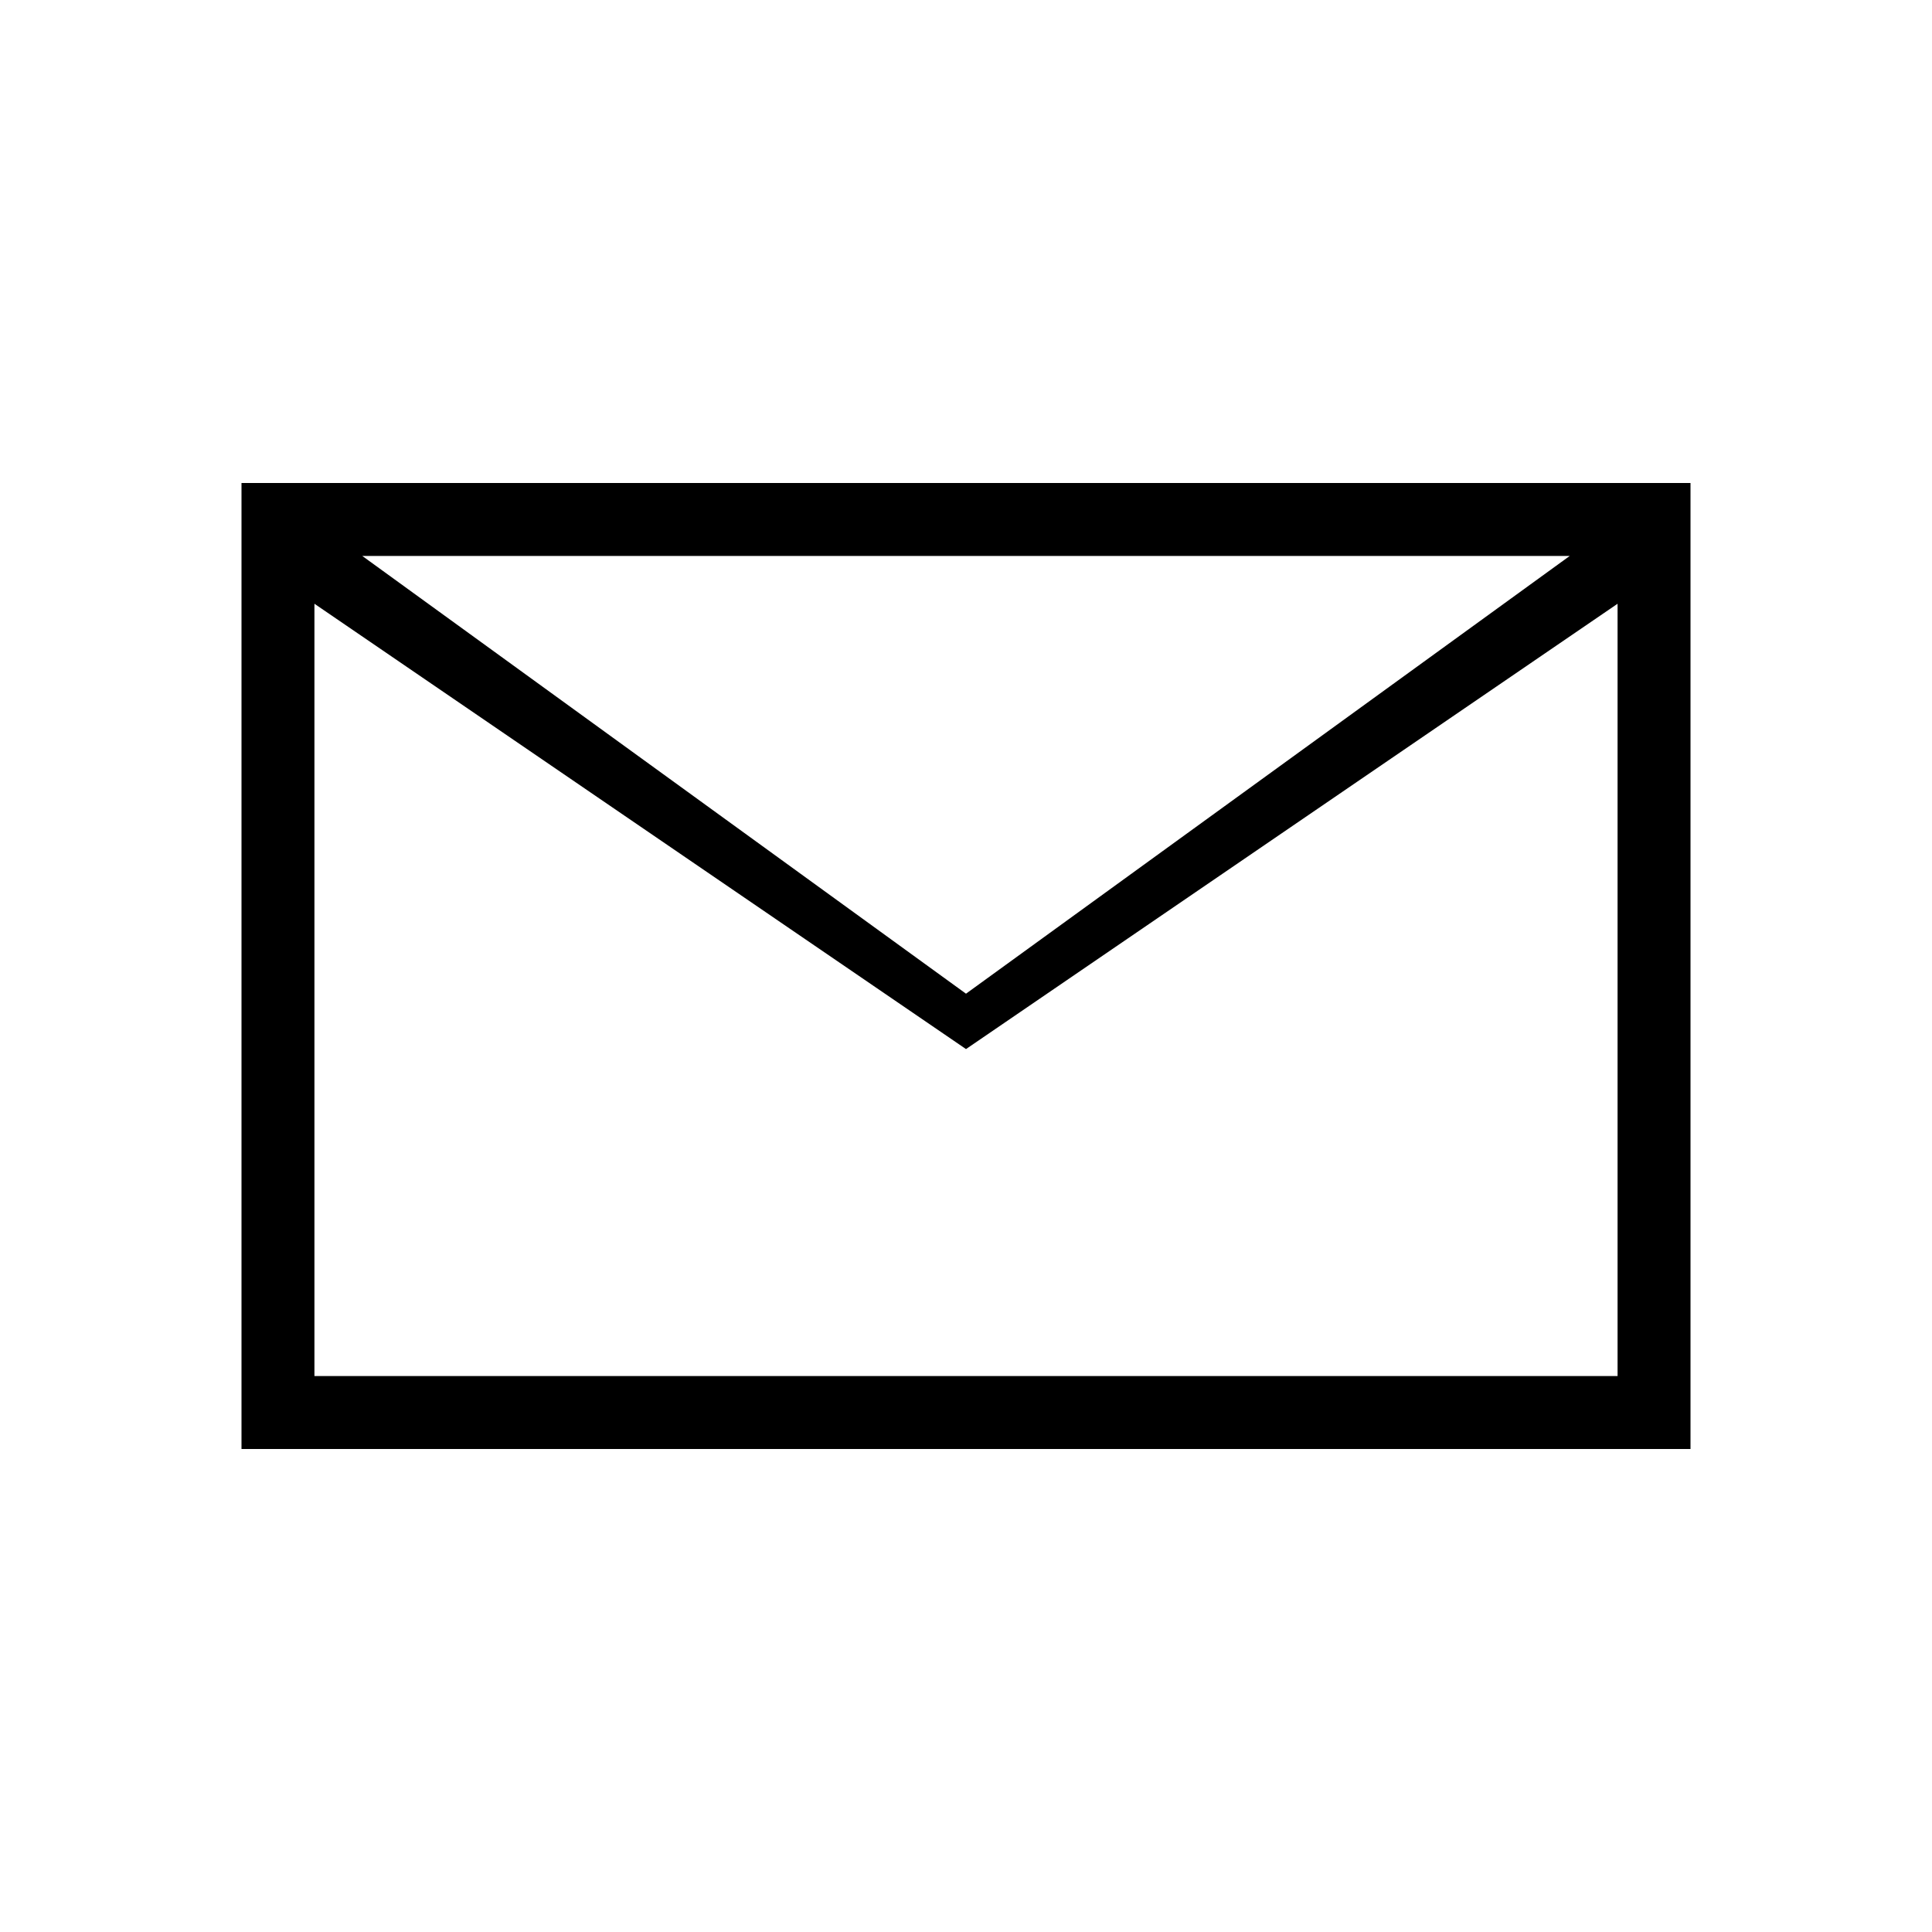
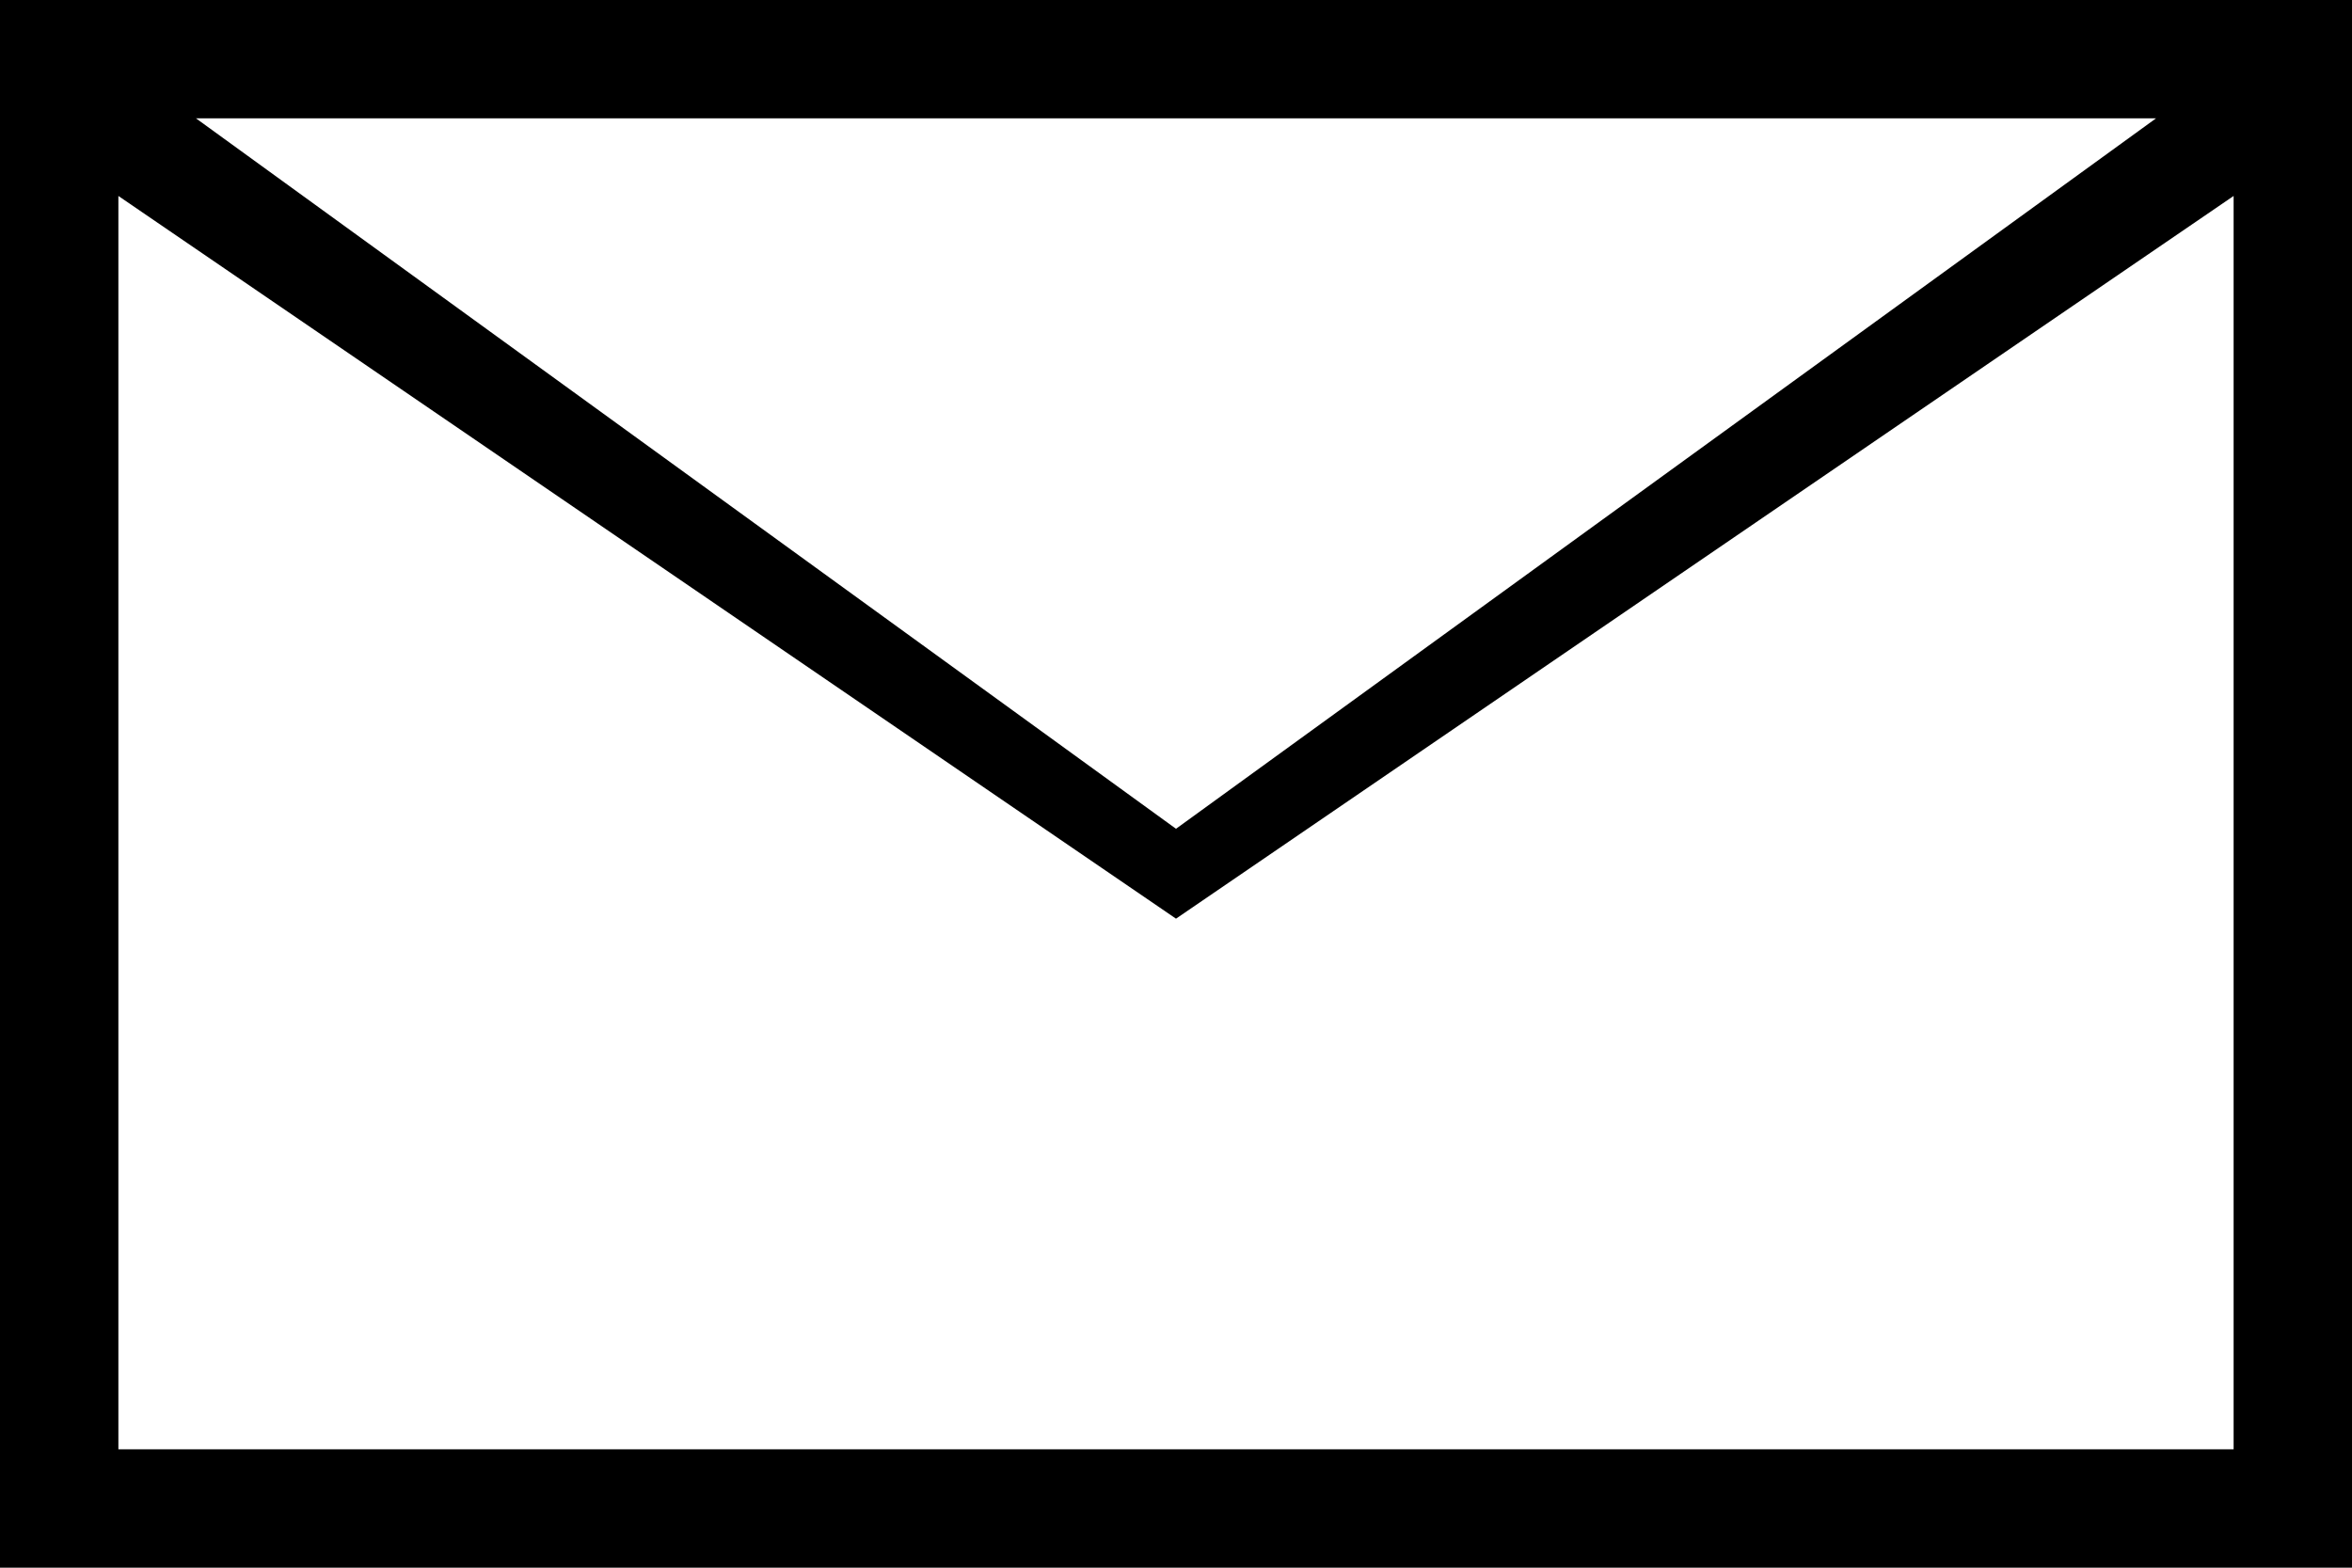
- <svg xmlns="http://www.w3.org/2000/svg" version="1.2" baseProfile="tiny" id="envelop_1_" x="0px" y="0px" viewBox="0 0 12 12" xml:space="preserve">
+ <svg xmlns="http://www.w3.org/2000/svg" version="1.2" baseProfile="tiny" id="envelop_1_" x="0px" y="0px" viewBox="0 0 9 6" xml:space="preserve">
  <g id="envelop">
-     <path fill-rule="evenodd" d="M1.5,3v6h9V3H1.5z M9.75,3.453L6,6.172L2.25,3.453H9.75z M10.047,8.547H1.953V3.75L6,6.516   l4.047-2.766V8.547z" />
+     <path fill-rule="evenodd" d="M0,0v6h9V0H0z M8.25,0.453L4.5,3.172L0.75,0.453H8.25z M8.547,5.547H0.453V0.75L4.5,3.516L8.547,0.75   V5.547z" />
  </g>
</svg>
